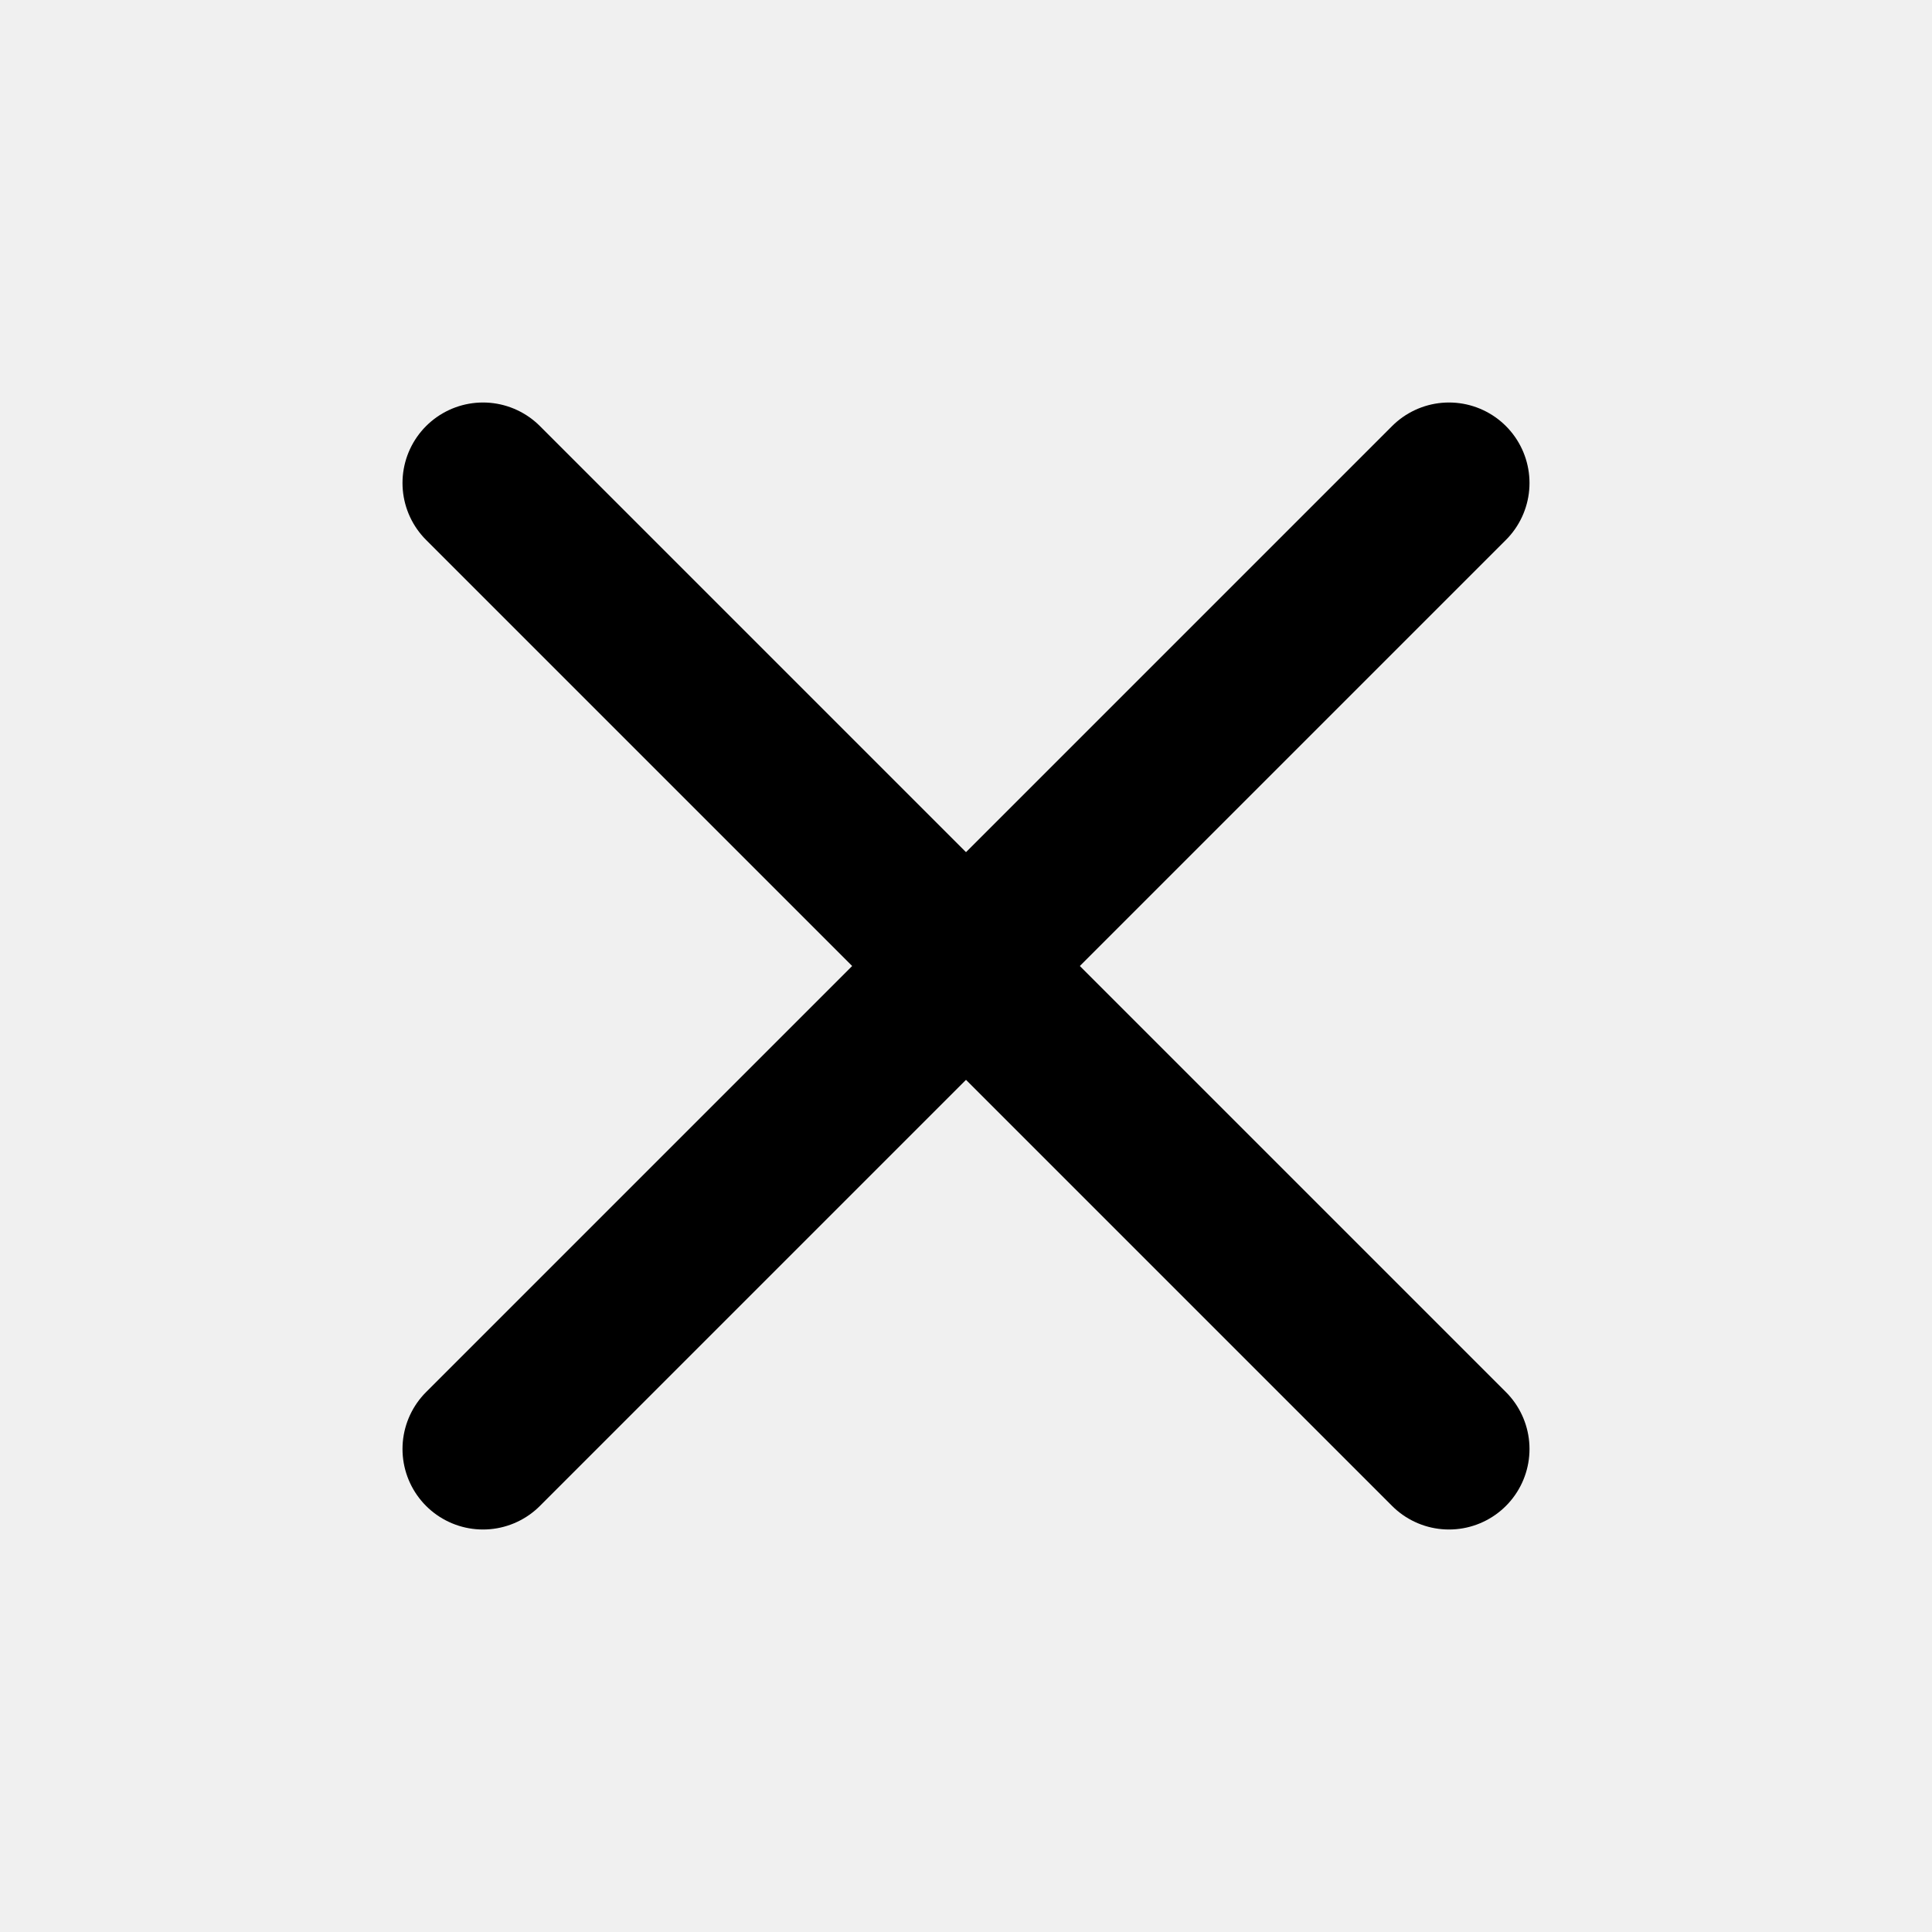
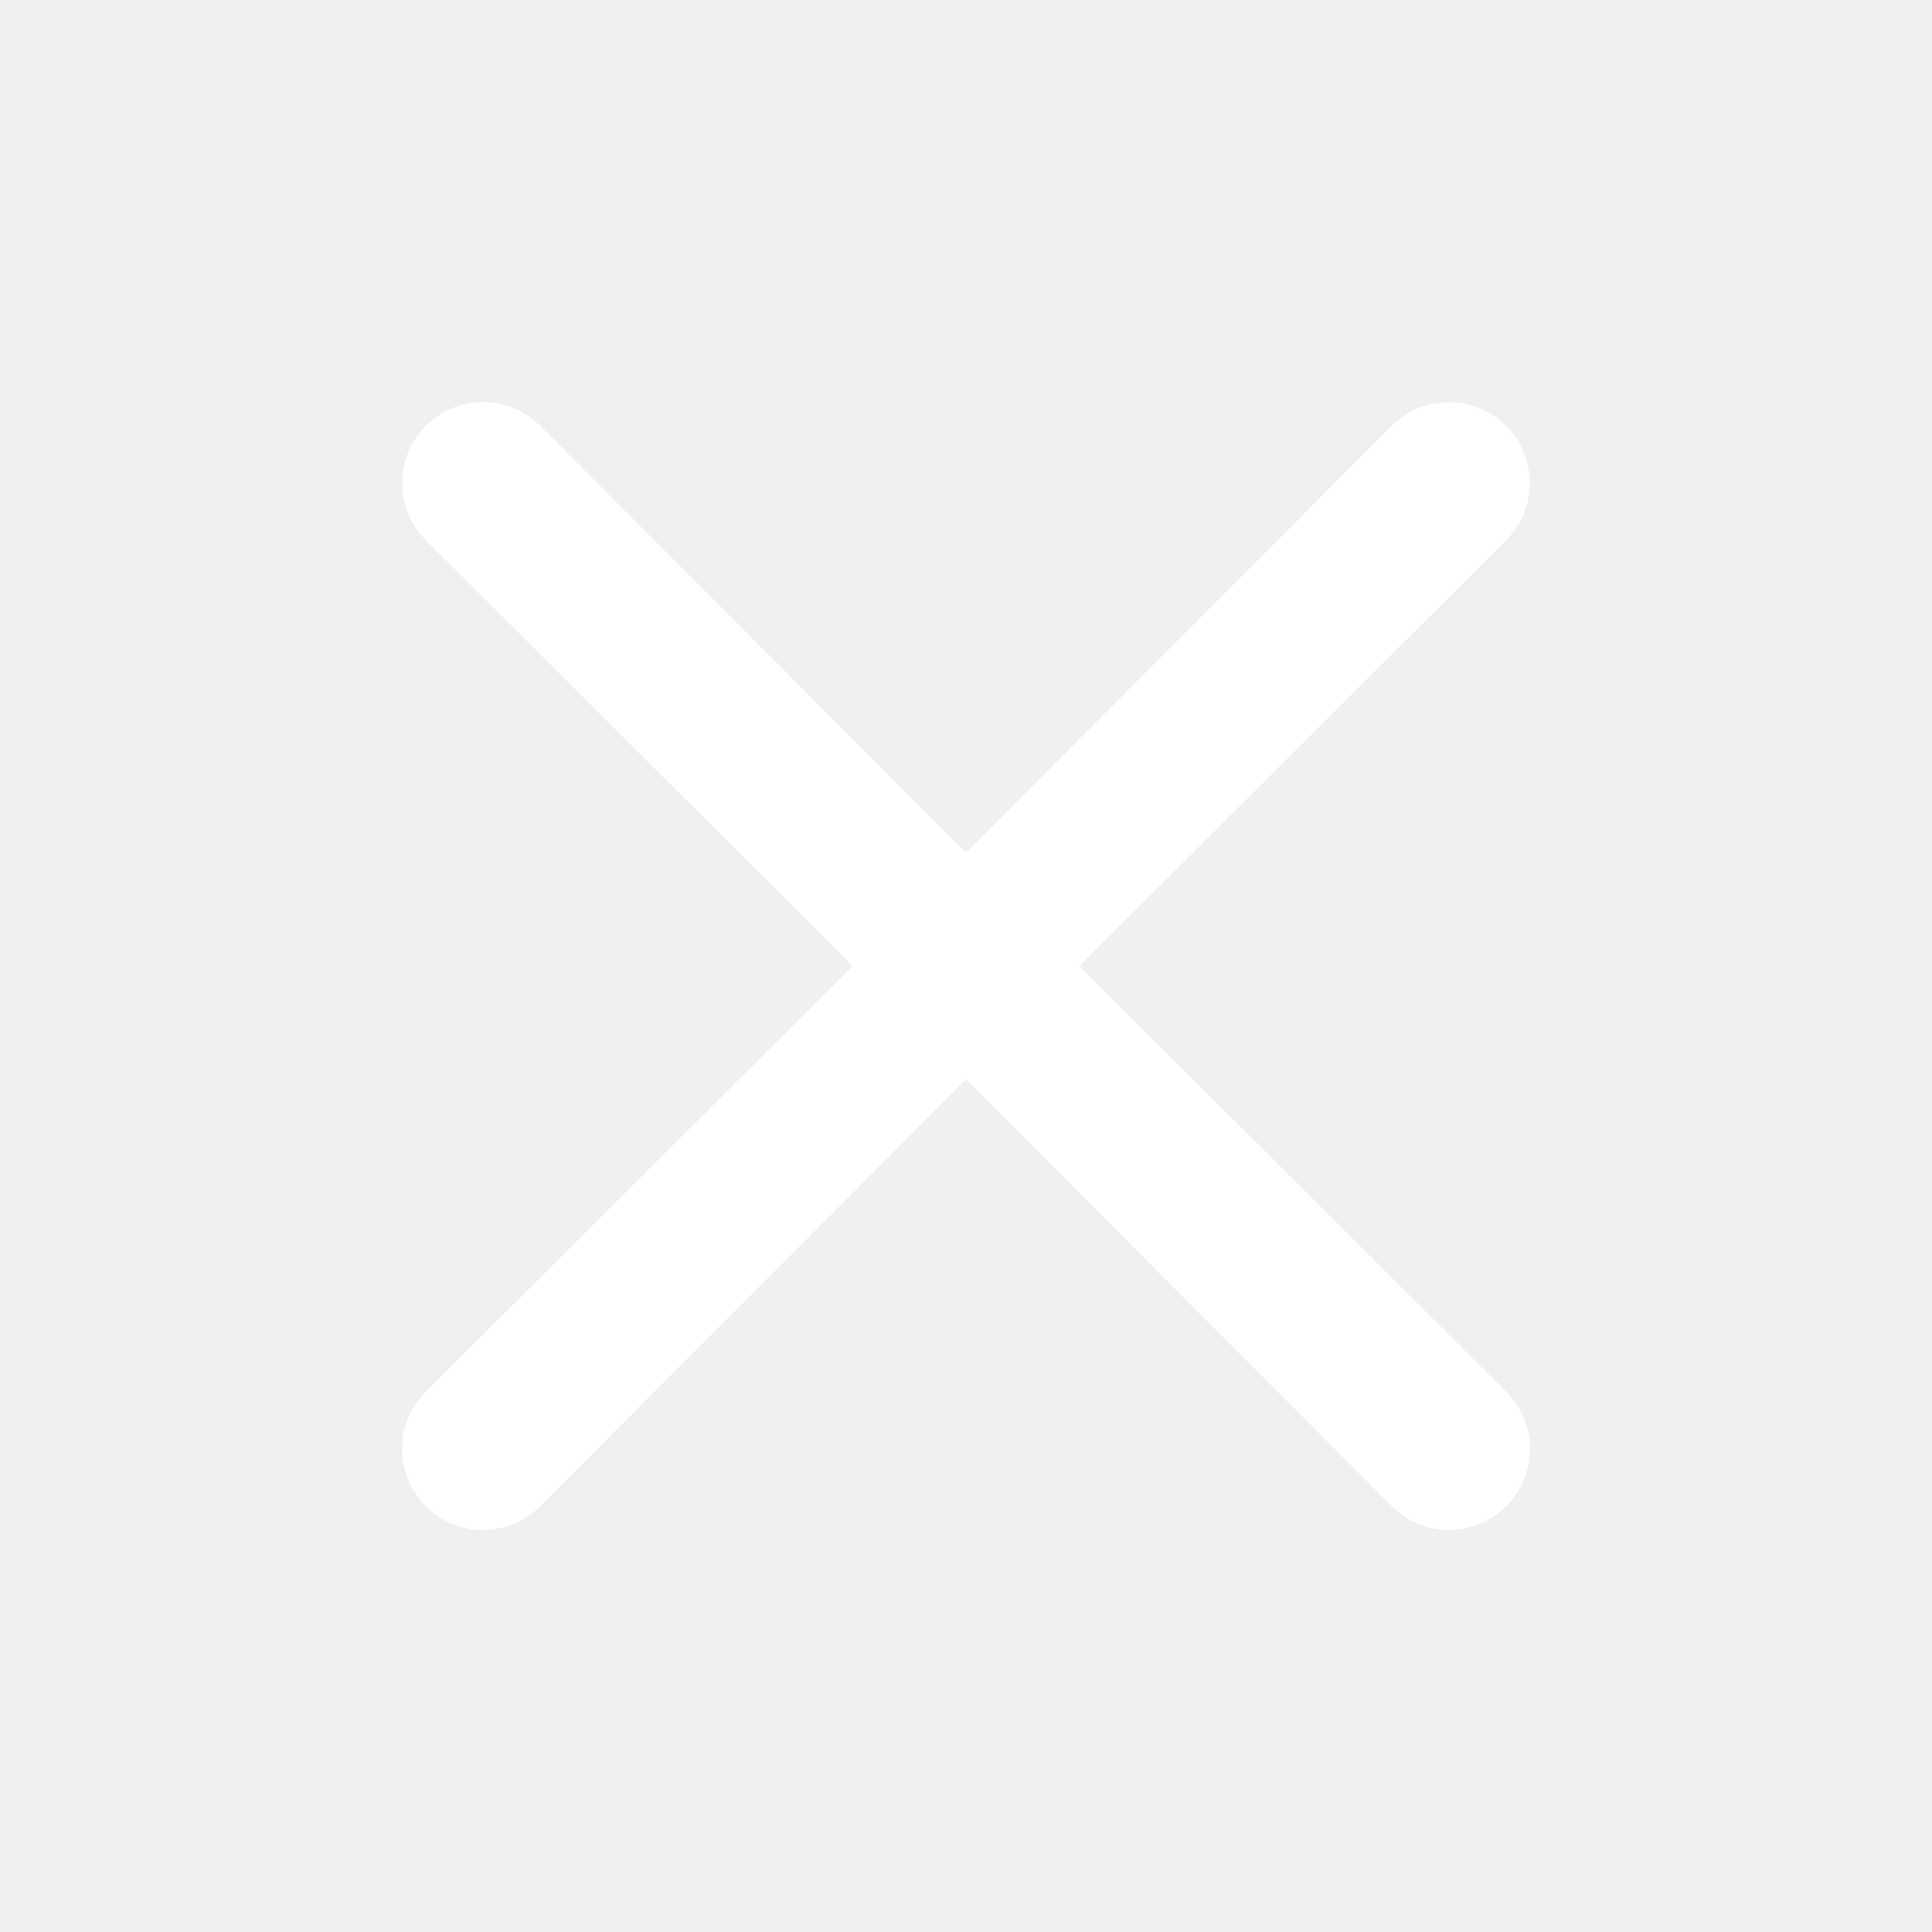
- <svg xmlns="http://www.w3.org/2000/svg" width="24" height="24" viewBox="0 0 24 24" fill="none" stroke="currentColor" stroke-width="2" stroke-linecap="round" stroke-linejoin="round" class="feather feather-x">
-   <line x1="18" y1="6" x2="6" y2="18" />
-   <line x1="6" y1="6" x2="18" y2="18" />
+ <svg xmlns="http://www.w3.org/2000/svg" id="Layer_1" data-name="Layer 1" viewBox="0 0 24 24" fill="#ffffff">
+   <path d="M13.41,12l5.3-5.29a1,1,0,1,0-1.42-1.42L12,10.59,6.71,5.29A1,1,0,0,0,5.29,6.71L10.59,12l-5.3,5.29a1,1,0,0,0,0,1.42,1,1,0,0,0,1.42,0L12,13.41l5.29,5.3a1,1,0,0,0,1.42,0,1,1,0,0,0,0-1.42Z" />
</svg>
